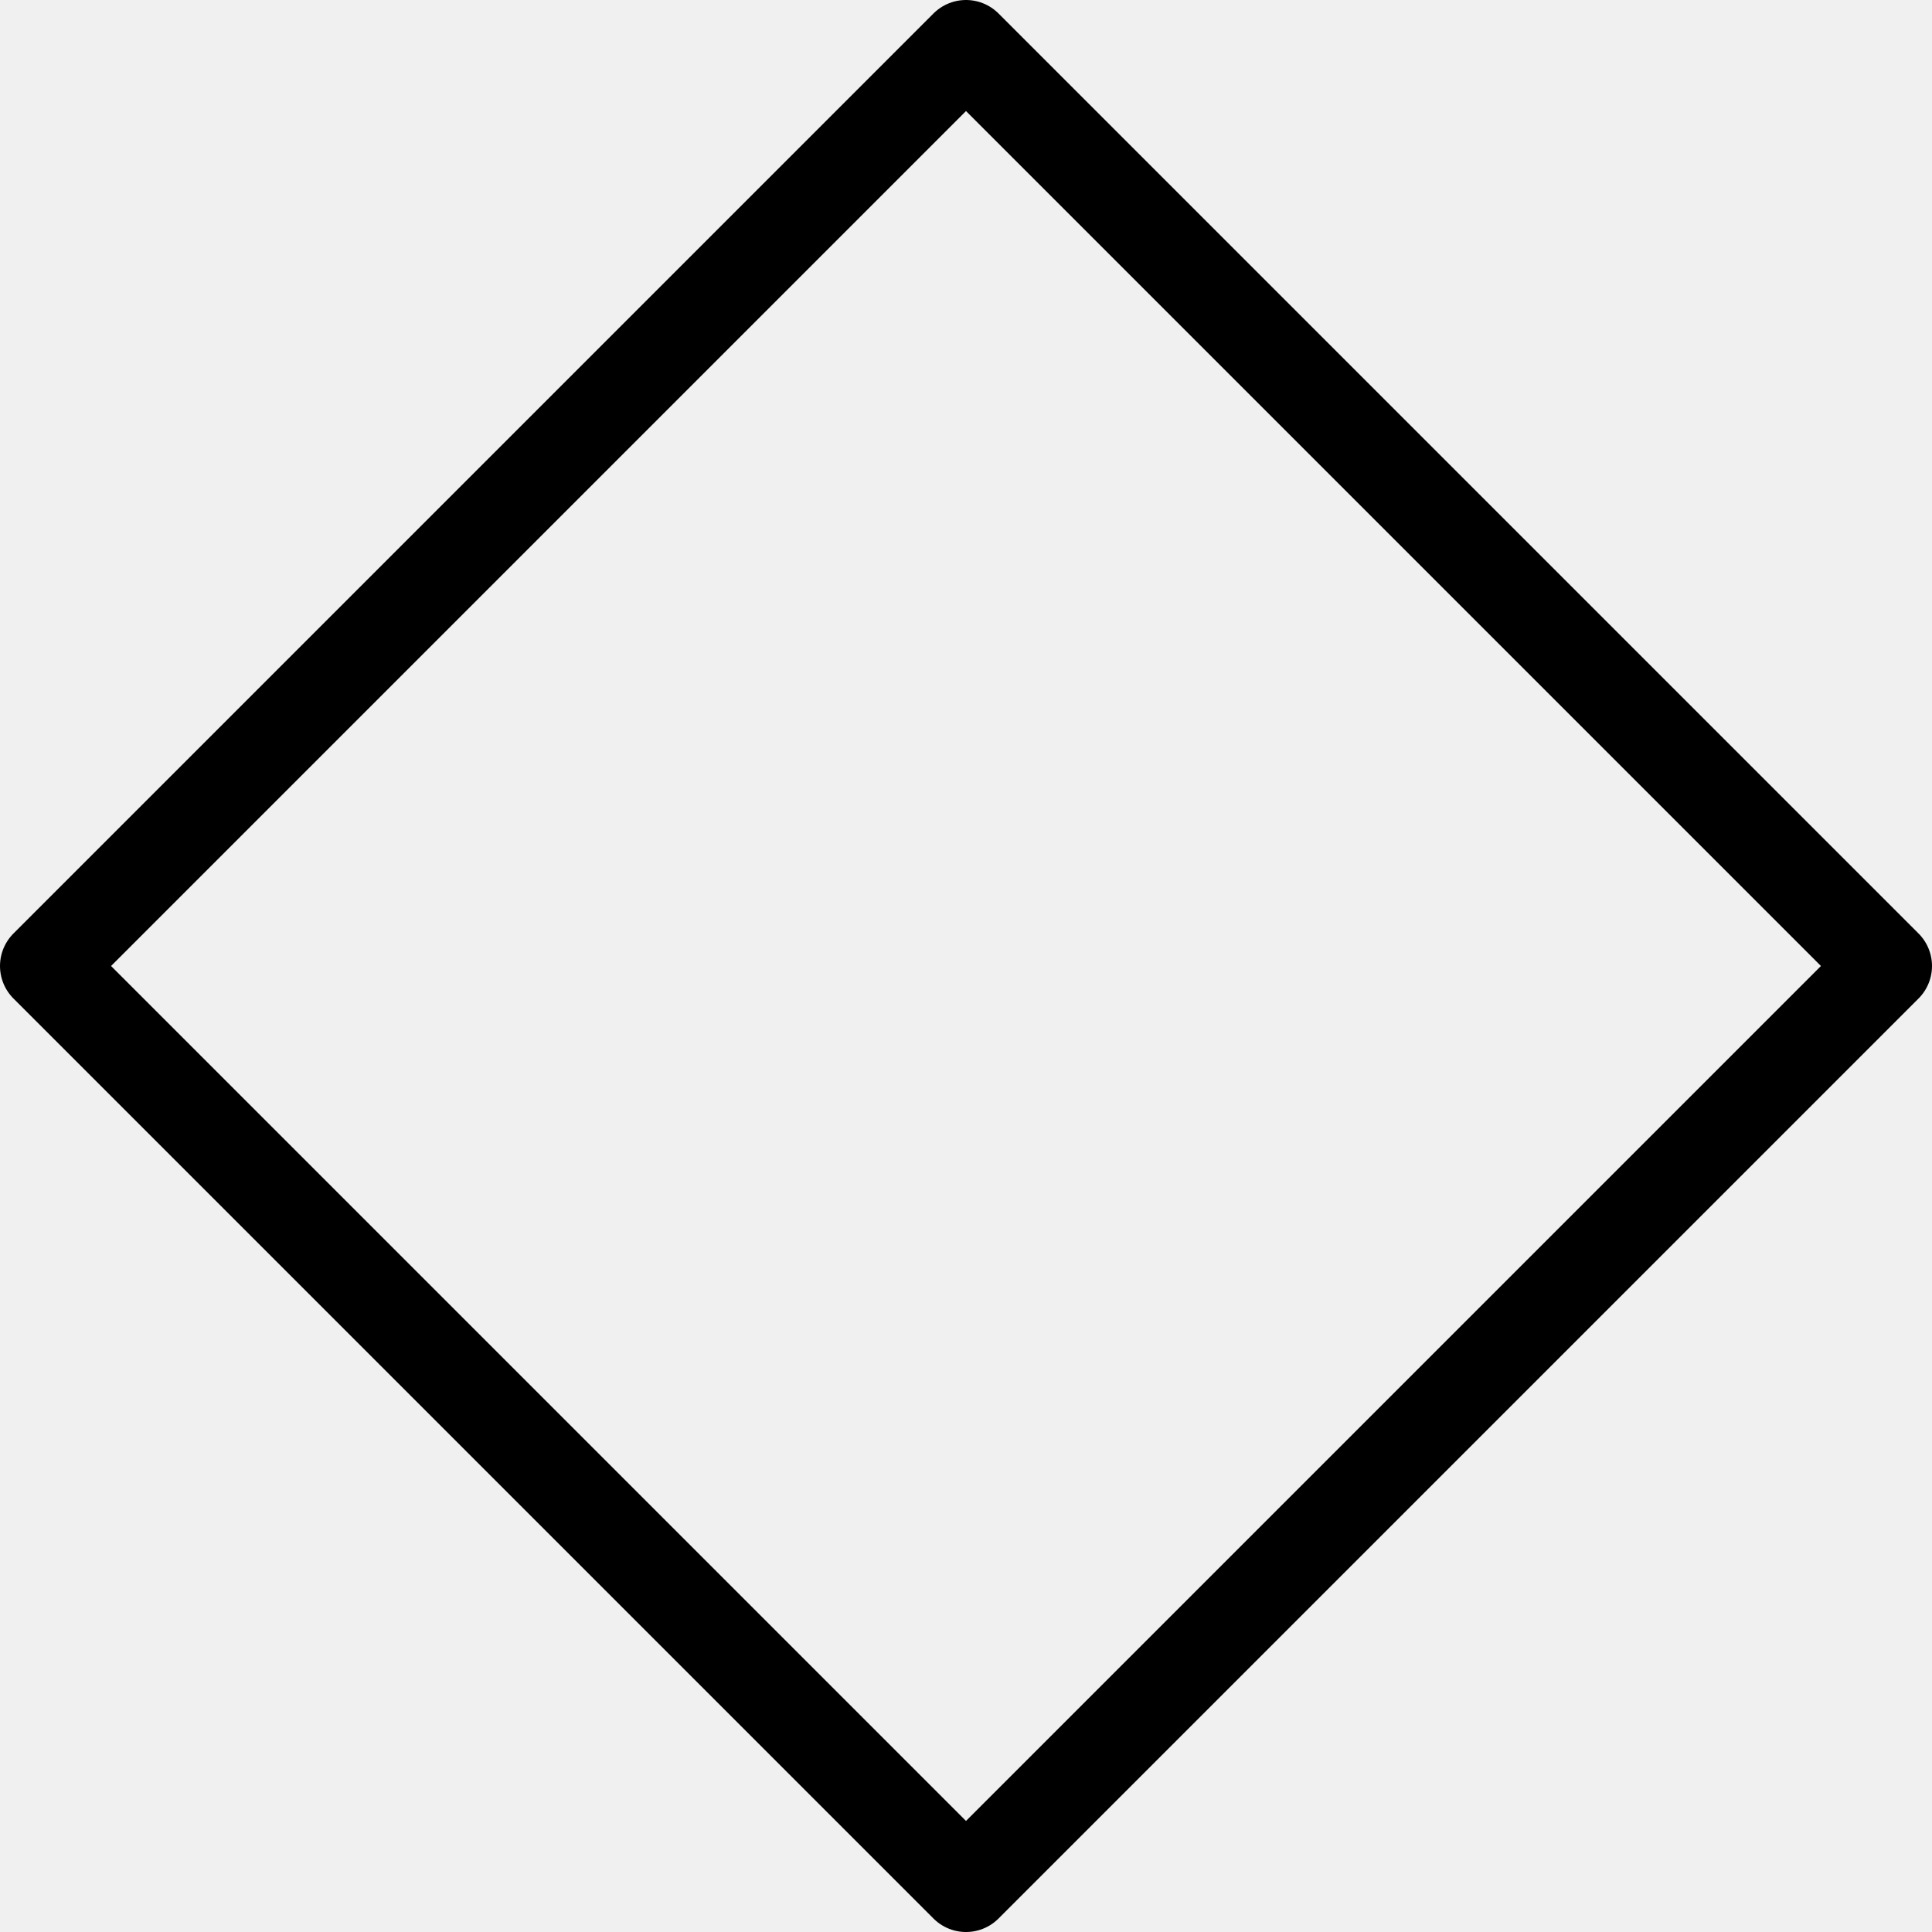
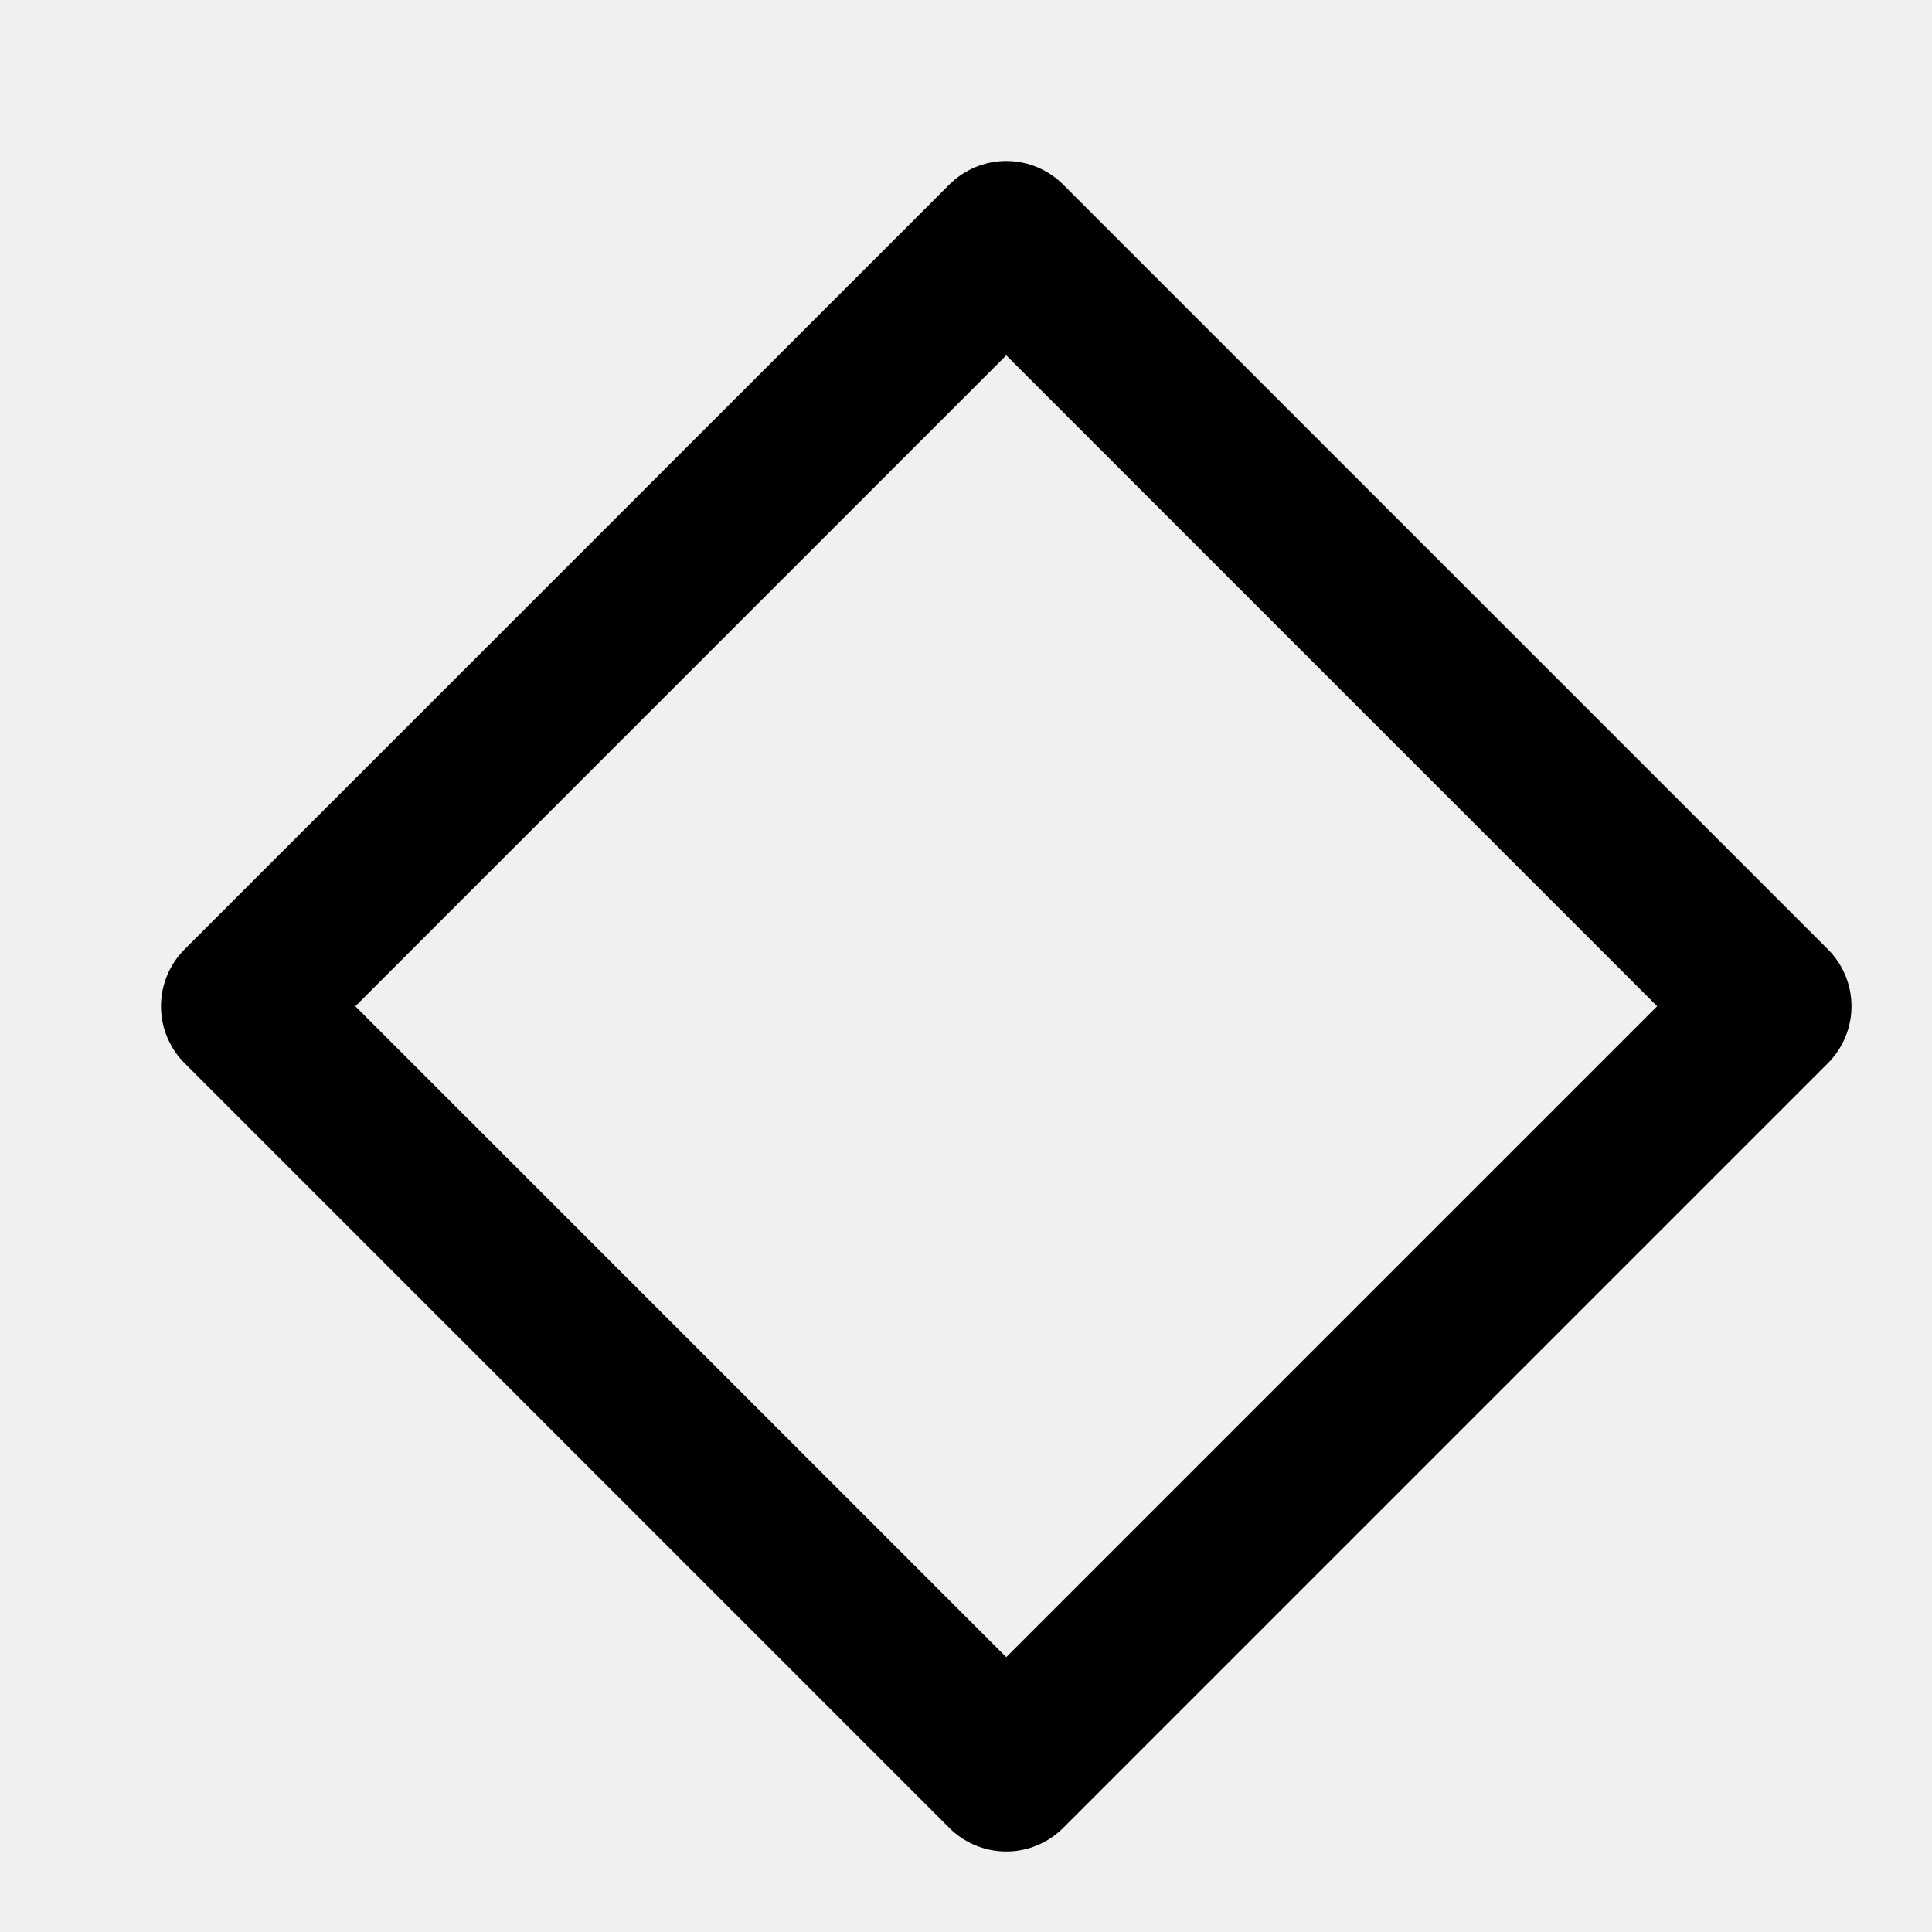
- <svg xmlns="http://www.w3.org/2000/svg" width="21" height="21" viewBox="0 0 21 21" fill="none">
+ <svg xmlns="http://www.w3.org/2000/svg" width="24" height="24" viewBox="0 0 24 24" fill="none">
  <g id="diamond" clip-path="url(#clip0_2315_5)">
    <g id="g1056">
-       <path id="path1052" d="M10.5 0.5L0.5 10.5L10.5 20.5L20.5 10.5L10.5 0.5Z" stroke="black" stroke-linecap="round" stroke-linejoin="round" />
+       <path id="path1052" d="M12.5 3L3 12.5L12.5 22L22 12.5L12.5 3Z" stroke="black" stroke-width="2" stroke-linecap="round" stroke-linejoin="round" />
    </g>
  </g>
  <defs>
    <clipPath id="clip0_2315_5">
-       <rect width="21" height="21" fill="white" />
+       <rect width="24" height="24" fill="white" />
    </clipPath>
  </defs>
</svg>
